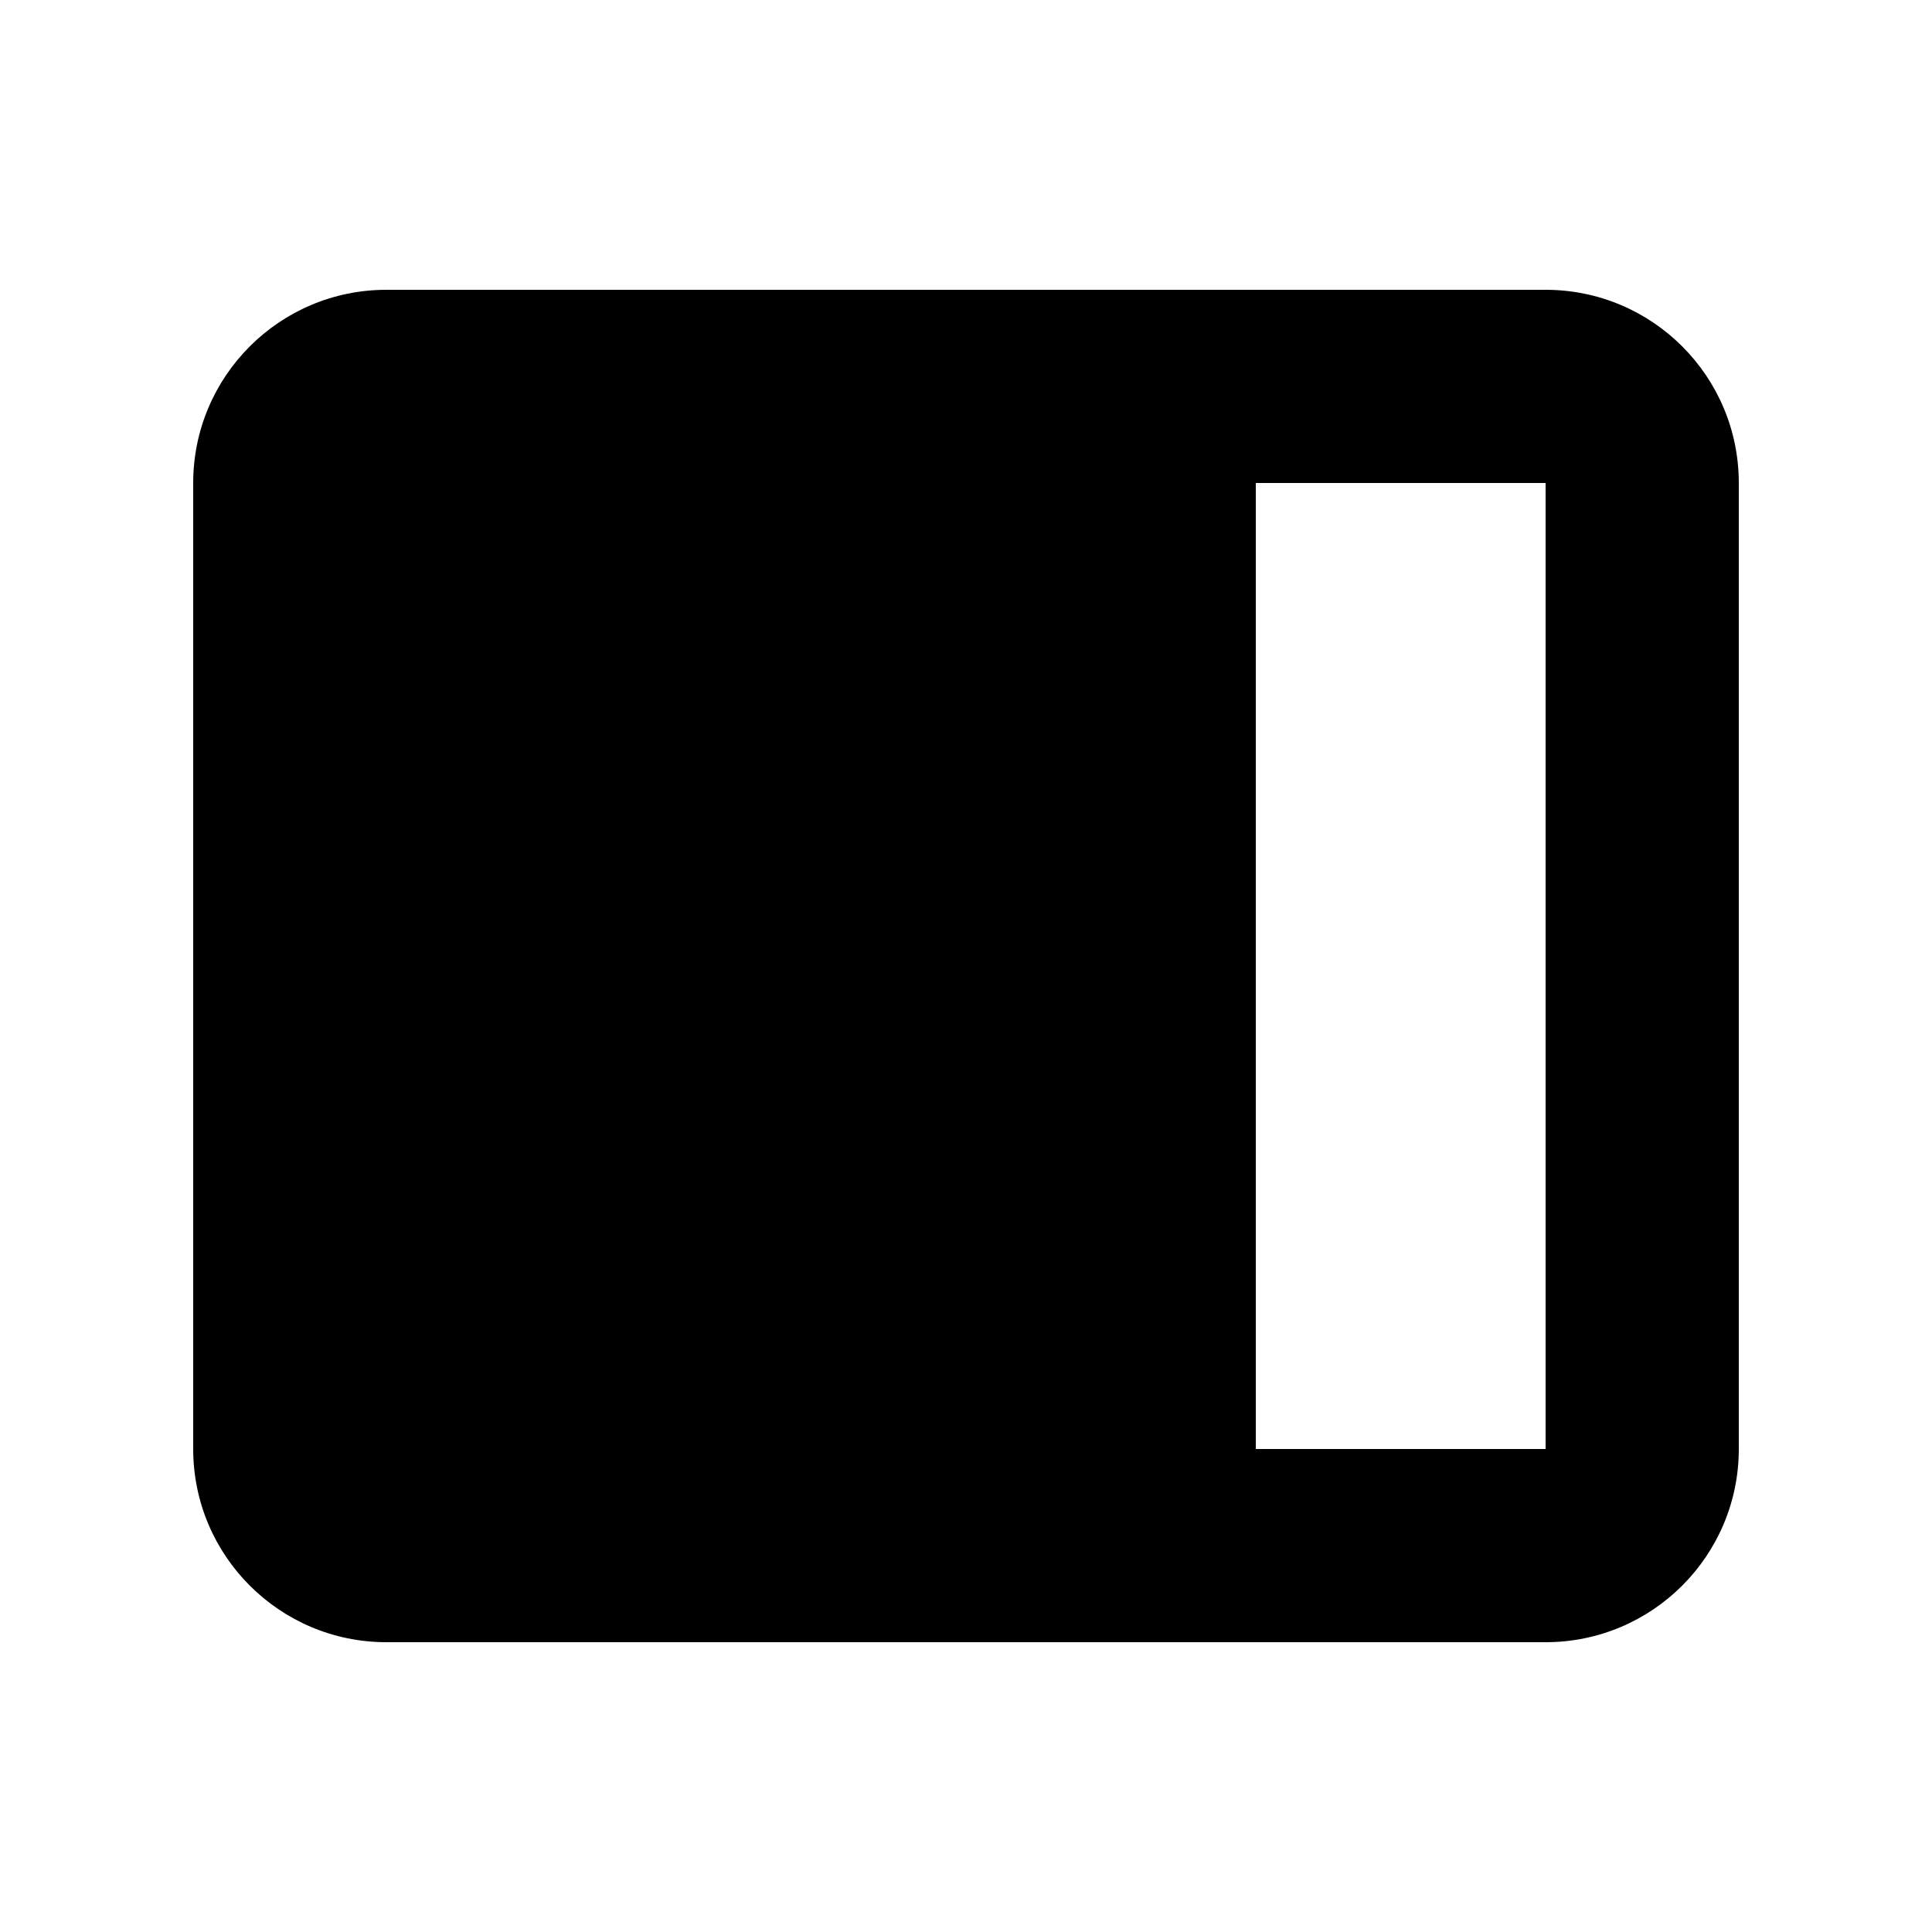
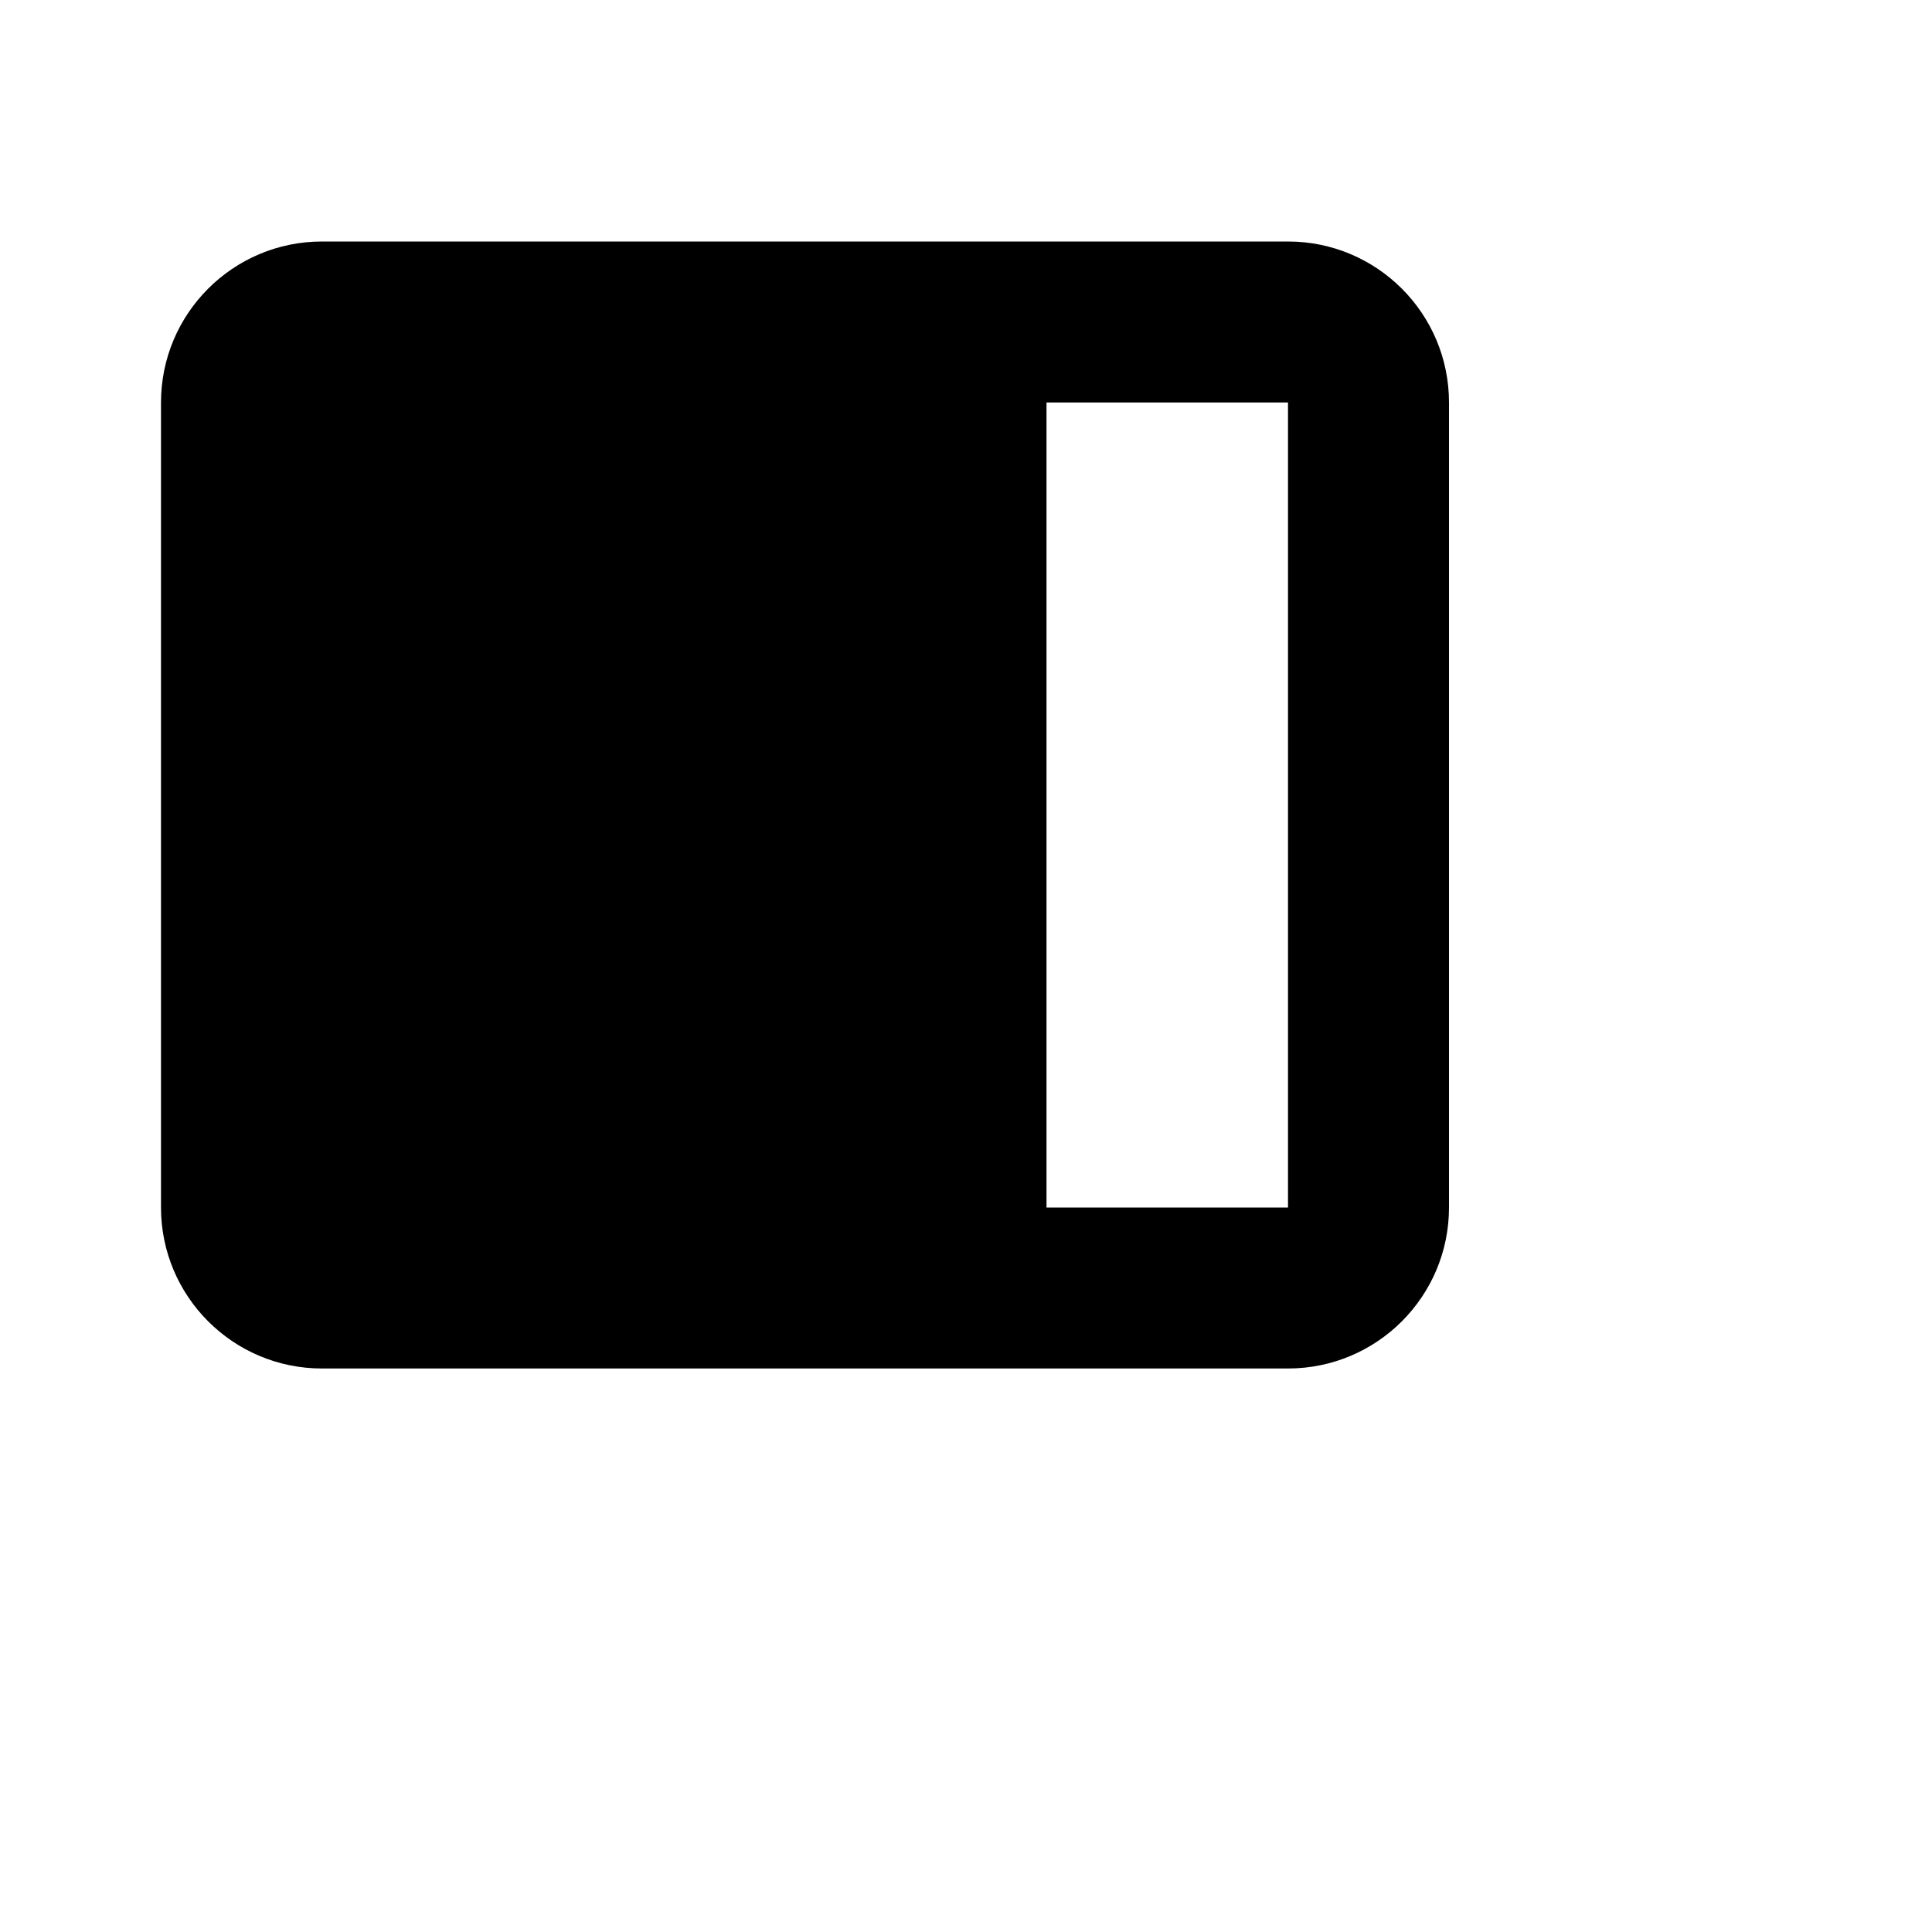
- <svg version="1.1" viewBox="0 0 20 20" x="0px" y="0px">
+ <svg version="1.1" width="24" height="24" viewBox="0 0 24 24">
  <g>
    <path d="M2 15V5a2 2 0 012-2h12a2 2 0 012 2v10a2 2 0 01-2 2H4a2 2 0 01-2-2zm2 0V5h7v10H4zm9 0h3V5h-3v10z" fillRule="evenodd" clipRule="evenodd" />
  </g>
</svg>
